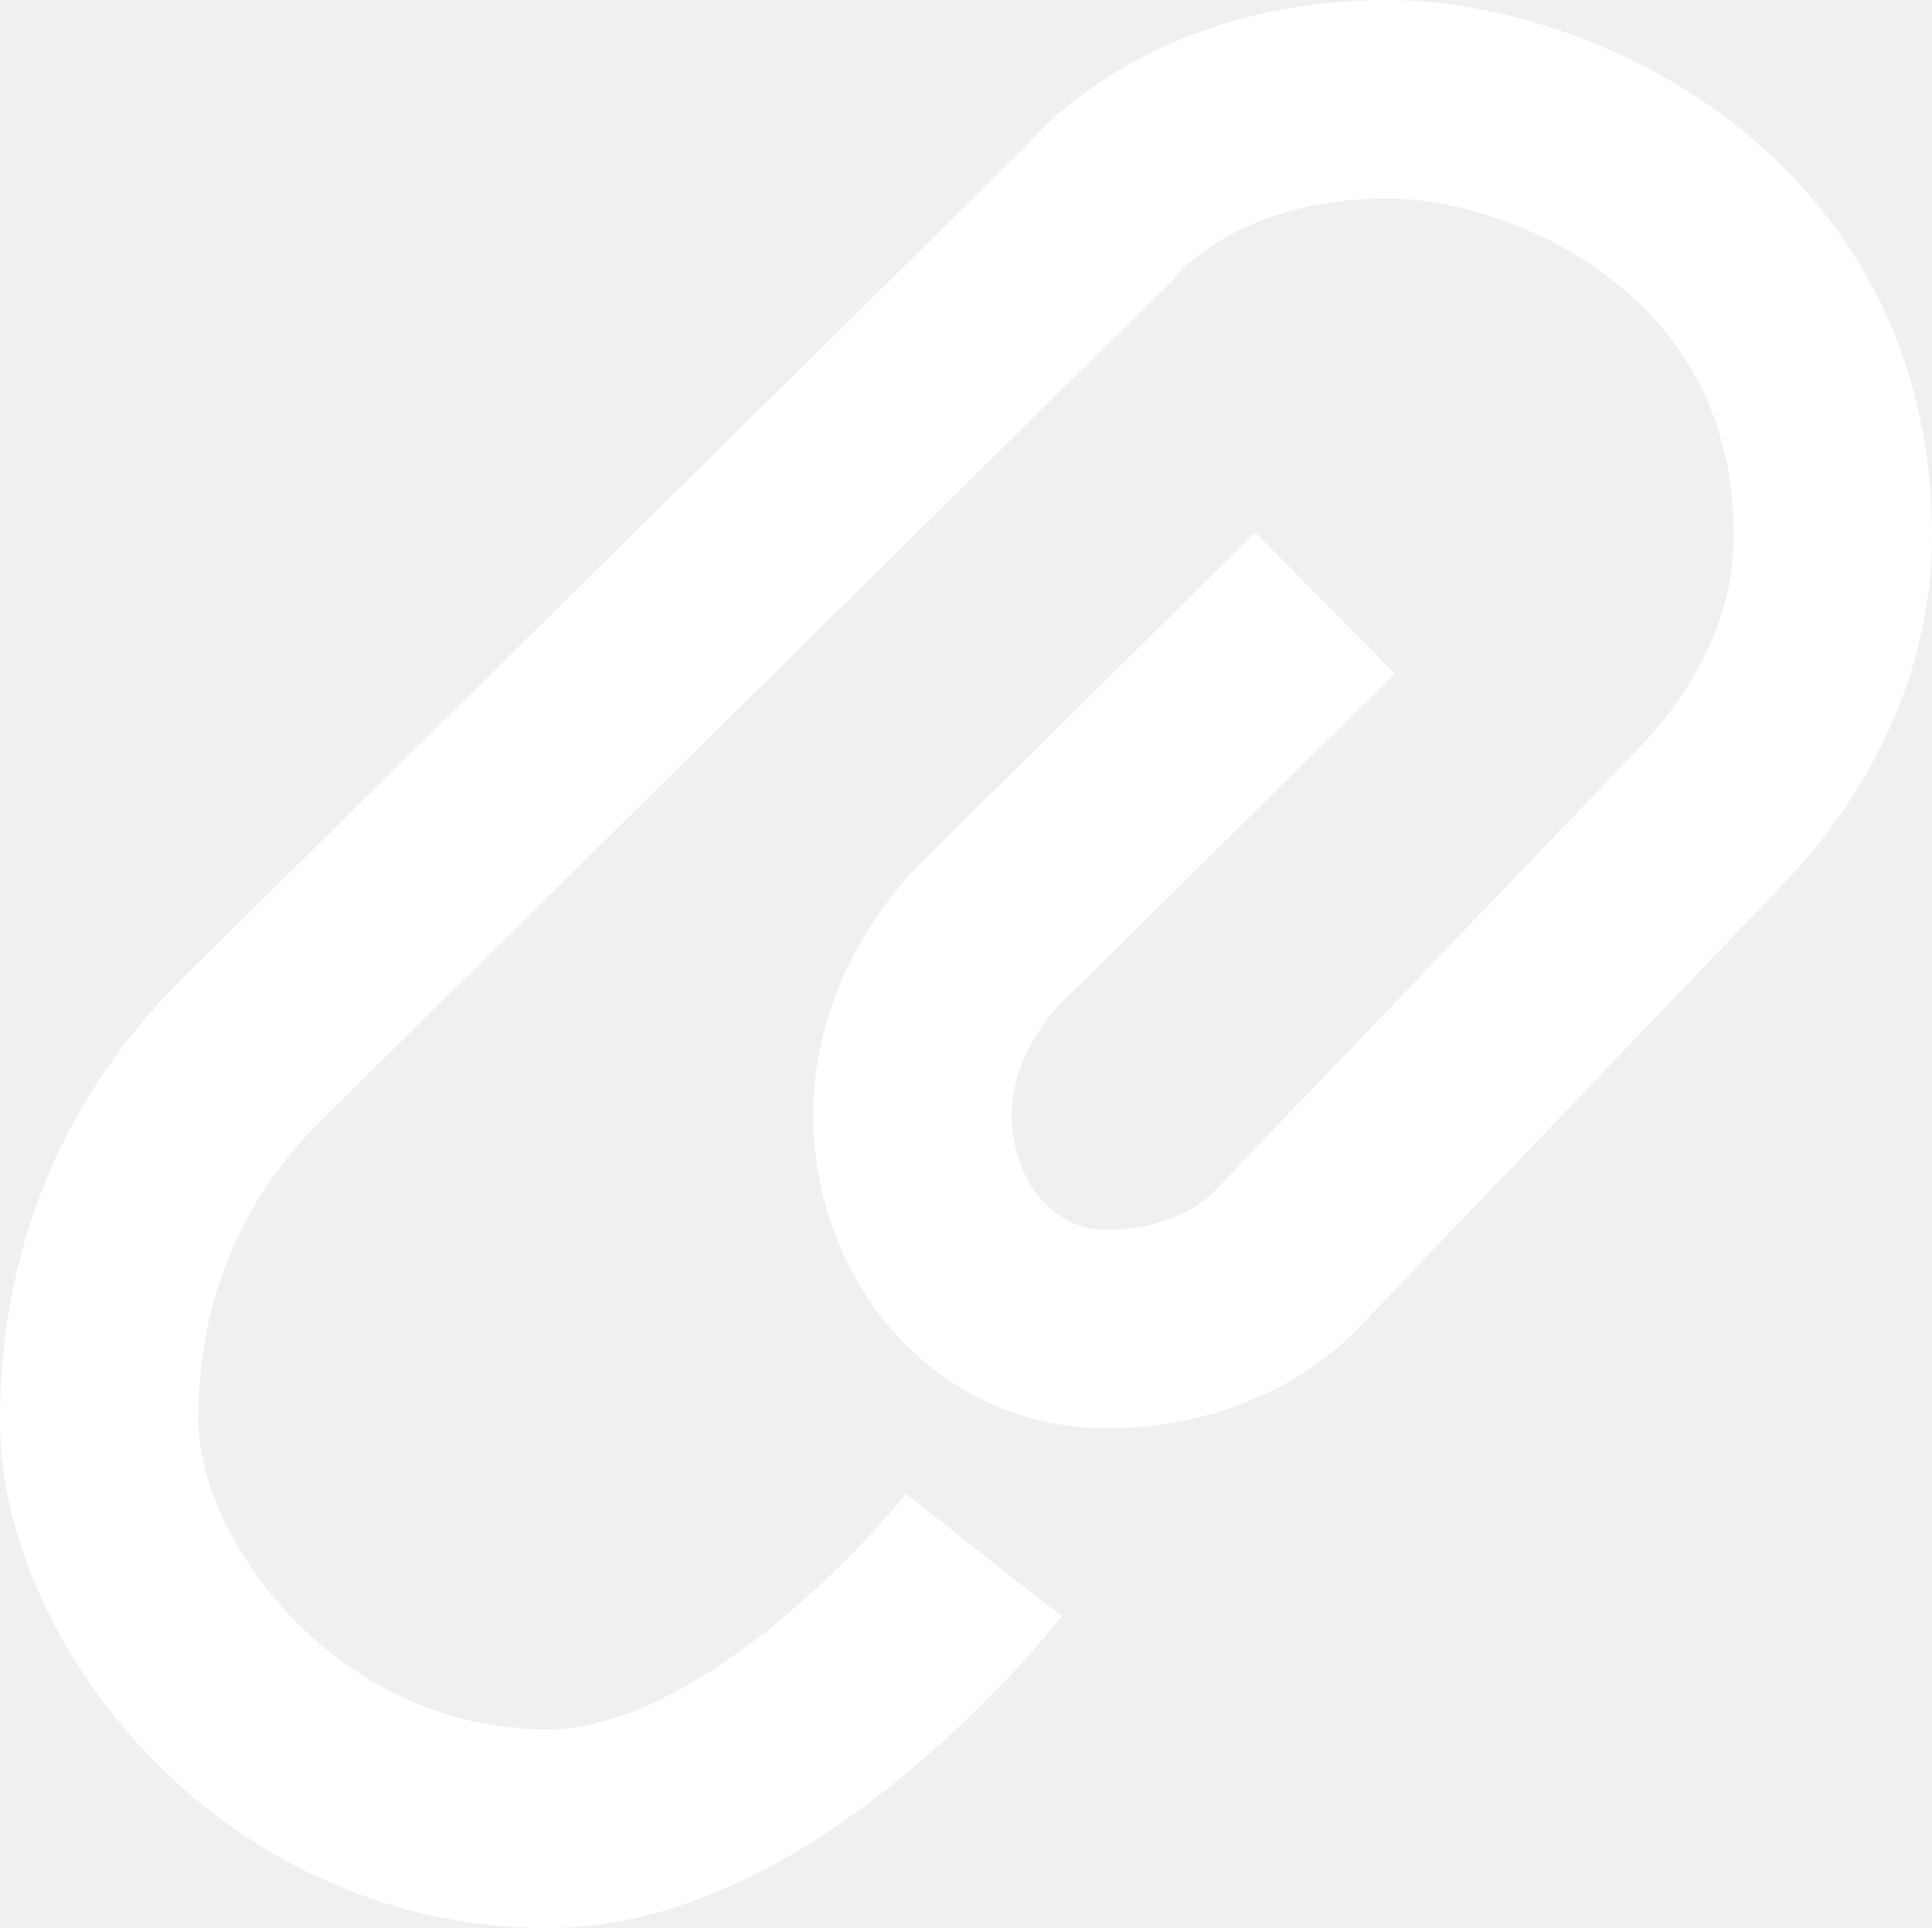
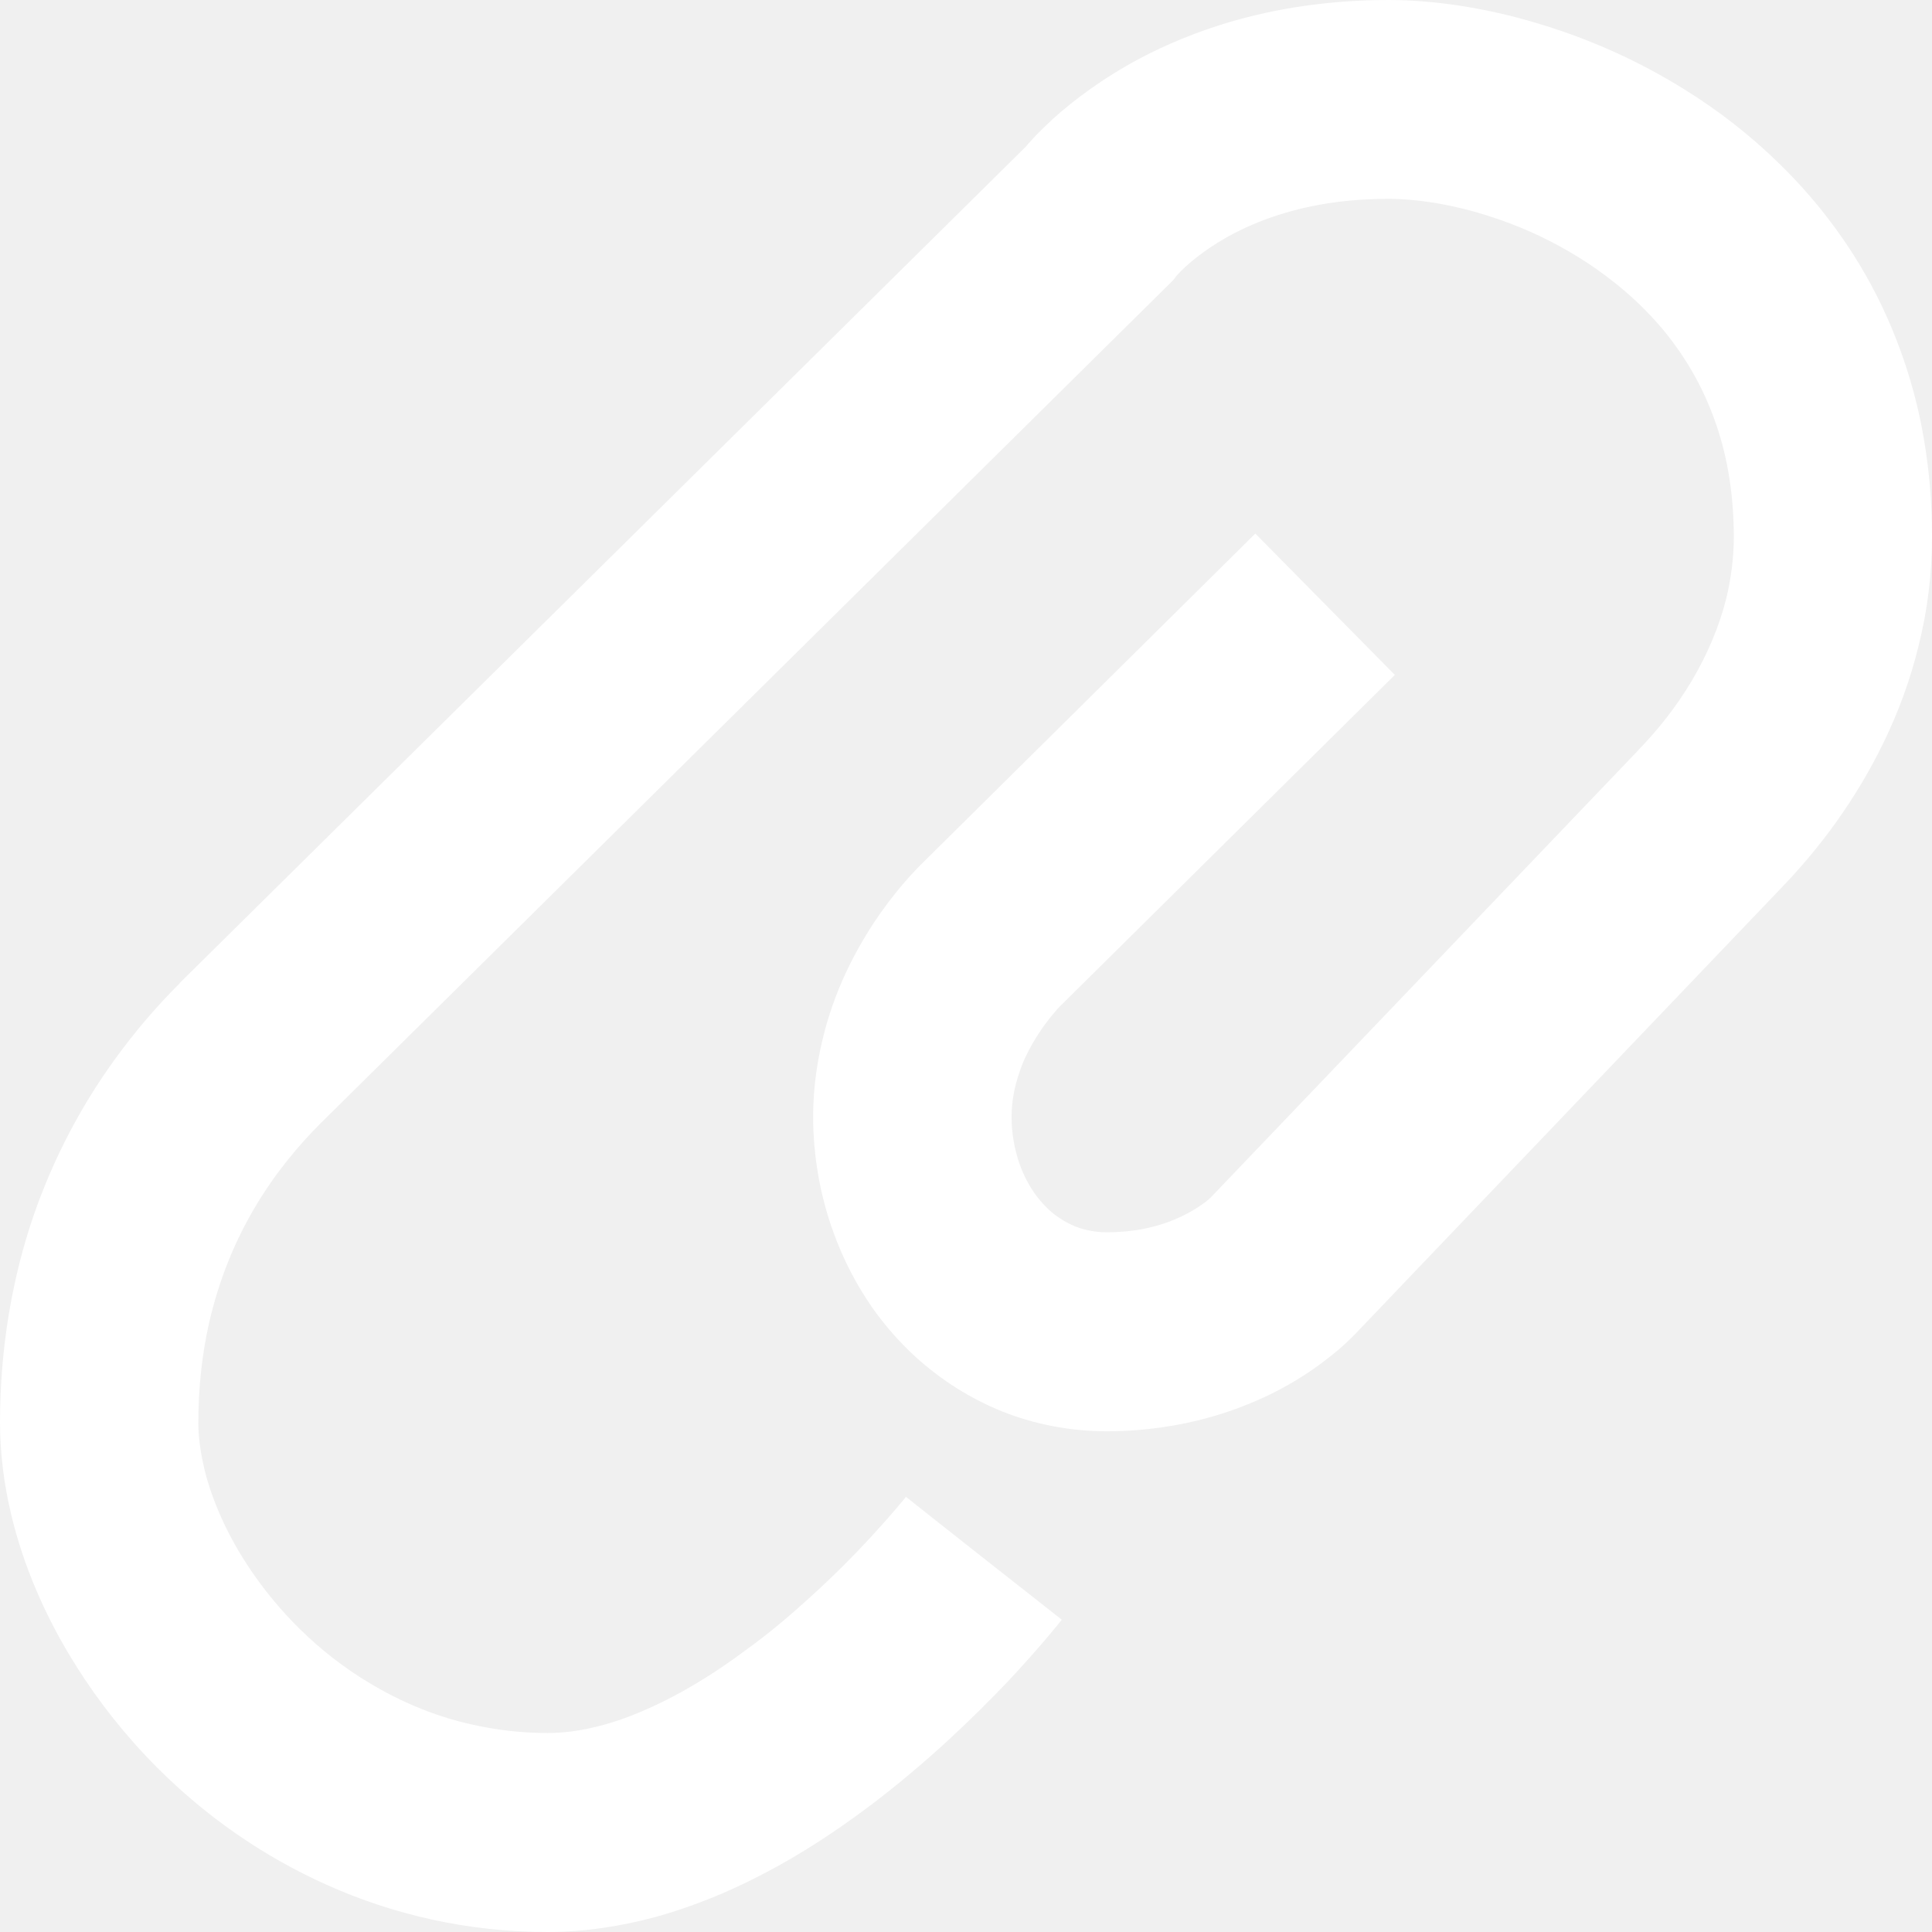
- <svg xmlns="http://www.w3.org/2000/svg" version="1.1" id="Layer_1" x="0" y="0" width="13.736" height="13.708" viewBox="0 0 13.736 13.708" style="enable-background:new 0 0 13.736 13.708">
-   <defs />
-   <g>
-     <path d="M13.629,2.874c-0.062-0.255-0.149-0.494-0.256-0.716c-0.188-0.388-0.438-0.719-0.718-0.992   c-0.21-0.206-0.438-0.382-0.672-0.527c-0.353-0.221-0.72-0.377-1.078-0.481c-0.179-0.053-0.355-0.091-0.528-0.118   C10.204,0.014,10.036,0,9.872,0C9.446,0,9.068,0.061,8.744,0.156C8.501,0.228,8.29,0.317,8.107,0.413   C7.835,0.558,7.632,0.713,7.49,0.84C7.396,0.926,7.33,0.996,7.291,1.043L1.279,6.974L1.278,6.977   C1.12,7.134,0.962,7.315,0.812,7.523C0.587,7.834,0.383,8.206,0.235,8.636C0.089,9.066,0,9.556,0,10.099   c0.001,0.216,0.028,0.432,0.079,0.645c0.088,0.371,0.246,0.734,0.461,1.075c0.161,0.256,0.354,0.5,0.578,0.724   c0.336,0.336,0.743,0.626,1.211,0.834c0.233,0.104,0.482,0.187,0.743,0.244c0.262,0.057,0.536,0.088,0.82,0.088   c0.27,0,0.529-0.042,0.774-0.108c0.214-0.06,0.418-0.138,0.609-0.229c0.338-0.16,0.642-0.357,0.914-0.562   c0.406-0.306,0.738-0.629,0.976-0.878c0.235-0.25,0.374-0.426,0.384-0.439L6.44,10.622l0,0l0.51,0.399l-0.51-0.4l0.453,0.356   l-0.452-0.356H6.44l0,0v0.001l0,0c-0.002,0.004-0.093,0.116-0.246,0.282c-0.116,0.126-0.269,0.281-0.447,0.441   c-0.133,0.121-0.28,0.245-0.437,0.358c-0.233,0.175-0.485,0.328-0.73,0.433c-0.123,0.054-0.243,0.094-0.359,0.121   c-0.115,0.027-0.225,0.04-0.328,0.04c-0.185,0-0.36-0.021-0.527-0.058c-0.293-0.063-0.561-0.182-0.803-0.336   c-0.181-0.115-0.346-0.253-0.49-0.403c-0.217-0.227-0.387-0.481-0.499-0.73c-0.056-0.125-0.098-0.246-0.124-0.36   S1.41,10.19,1.41,10.099c0-0.26,0.028-0.493,0.075-0.705C1.557,9.077,1.671,8.806,1.81,8.571c0.138-0.234,0.302-0.433,0.466-0.597   l6.065-5.986l0.023-0.03c0.009-0.01,0.042-0.048,0.104-0.1c0.096-0.08,0.252-0.191,0.48-0.282C9.063,1.53,9.195,1.489,9.348,1.459   s0.326-0.048,0.524-0.048c0.1,0,0.219,0.01,0.348,0.032c0.226,0.038,0.48,0.116,0.727,0.232c0.186,0.089,0.366,0.198,0.53,0.329   c0.124,0.097,0.238,0.207,0.34,0.327c0.152,0.182,0.277,0.388,0.366,0.629c0.09,0.241,0.143,0.518,0.144,0.848   c0,0.151-0.02,0.297-0.053,0.436c-0.053,0.21-0.139,0.407-0.248,0.59s-0.241,0.348-0.376,0.486l-0.001,0.002L8.609,8.496   C8.604,8.5,8.586,8.519,8.553,8.542C8.501,8.579,8.418,8.63,8.306,8.671C8.194,8.712,8.052,8.744,7.869,8.744   c-0.051,0-0.098-0.006-0.141-0.016c-0.075-0.017-0.14-0.047-0.202-0.09c-0.046-0.03-0.089-0.071-0.13-0.118   C7.336,8.449,7.284,8.359,7.248,8.257C7.213,8.155,7.192,8.043,7.192,7.926c0-0.111,0.021-0.216,0.055-0.314   c0.024-0.075,0.058-0.145,0.094-0.207C7.396,7.31,7.455,7.231,7.498,7.183C7.52,7.156,7.537,7.14,7.546,7.13   C7.55,7.127,7.553,7.125,7.554,7.123l0.008-0.008l2.355-2.326L8.925,3.786L6.593,6.09c-0.025,0.024-0.072,0.07-0.13,0.134   c-0.115,0.128-0.278,0.334-0.42,0.618C5.973,6.983,5.907,7.146,5.86,7.328C5.813,7.51,5.781,7.711,5.781,7.926   c0.001,0.281,0.05,0.557,0.143,0.814c0.069,0.193,0.164,0.376,0.282,0.545c0.09,0.126,0.193,0.243,0.31,0.349   c0.176,0.158,0.38,0.289,0.609,0.381c0.229,0.091,0.482,0.141,0.744,0.141c0.273,0,0.521-0.04,0.735-0.1   c0.161-0.045,0.304-0.103,0.427-0.162C9.217,9.803,9.359,9.704,9.46,9.623c0.09-0.07,0.146-0.128,0.174-0.156l3.03-3.166   c0.268-0.277,0.53-0.623,0.732-1.041c0.101-0.209,0.186-0.436,0.245-0.679c0.061-0.242,0.095-0.503,0.095-0.772   C13.736,3.479,13.699,3.167,13.629,2.874z M8.362,1.96L8.362,1.96L8.362,1.96L8.362,1.96z" style="fill:#FFFFFF" />
-     <polygon points="12.666,6.299 12.664,6.301 12.664,6.301  " style="fill:#FFFFFF" />
+ <svg xmlns="http://www.w3.org/2000/svg" version="1.1" id="Layer_1" x="0" y="0" width="20" height="20" viewBox="0 0 20 20">
+   <defs id="defs3" />
+   <g id="g5" transform="scale(1.456028,1.458896)">
+     <path d="M 13.629,2.874 C 13.567,2.619 13.48,2.38 13.373,2.158 13.185,1.77 12.935,1.439 12.655,1.166 12.445,0.96 12.217,0.784 11.983,0.639 11.63,0.418 11.263,0.262 10.905,0.158 10.726,0.105 10.55,0.067 10.377,0.04 10.204,0.014 10.036,0 9.872,0 9.446,0 9.068,0.061 8.744,0.156 8.501,0.228 8.29,0.317 8.107,0.413 7.835,0.558 7.632,0.713 7.49,0.84 7.396,0.926 7.33,0.996 7.291,1.043 L 1.279,6.974 1.278,6.977 C 1.12,7.134 0.962,7.315 0.812,7.523 0.587,7.834 0.383,8.206 0.235,8.636 0.089,9.066 0,9.556 0,10.099 c 0.001,0.216 0.028,0.432 0.079,0.645 0.088,0.371 0.246,0.734 0.461,1.075 0.161,0.256 0.354,0.5 0.578,0.724 0.336,0.336 0.743,0.626 1.211,0.834 0.233,0.104 0.482,0.187 0.743,0.244 0.262,0.057 0.536,0.088 0.82,0.088 0.27,0 0.529,-0.042 0.774,-0.108 0.214,-0.06 0.418,-0.138 0.609,-0.229 0.338,-0.16 0.642,-0.357 0.914,-0.562 0.406,-0.306 0.738,-0.629 0.976,-0.878 0.235,-0.25 0.374,-0.426 0.384,-0.439 l -1.109,-0.871 0,0 0.51,0.399 -0.51,-0.4 0.453,0.356 -0.452,-0.356 H 6.44 l 0,0 v 10e-4 l 0,0 C 6.438,10.626 6.347,10.738 6.194,10.904 6.078,11.03 5.925,11.185 5.747,11.345 5.614,11.466 5.467,11.59 5.31,11.703 5.077,11.878 4.825,12.031 4.58,12.136 4.457,12.19 4.337,12.23 4.221,12.257 c -0.115,0.027 -0.225,0.04 -0.328,0.04 -0.185,0 -0.36,-0.021 -0.527,-0.058 C 3.073,12.176 2.805,12.057 2.563,11.903 2.382,11.788 2.217,11.65 2.073,11.5 1.856,11.273 1.686,11.019 1.574,10.77 1.518,10.645 1.476,10.524 1.45,10.41 1.424,10.296 1.41,10.19 1.41,10.099 1.41,9.839 1.438,9.606 1.485,9.394 1.557,9.077 1.671,8.806 1.81,8.571 1.948,8.337 2.112,8.138 2.276,7.974 L 8.341,1.988 8.364,1.958 C 8.373,1.948 8.406,1.91 8.468,1.858 8.564,1.778 8.72,1.667 8.948,1.576 9.063,1.53 9.195,1.489 9.348,1.459 9.501,1.429 9.674,1.411 9.872,1.411 c 0.1,0 0.219,0.01 0.348,0.032 0.226,0.038 0.48,0.116 0.727,0.232 0.186,0.089 0.366,0.198 0.53,0.329 0.124,0.097 0.238,0.207 0.34,0.327 0.152,0.182 0.277,0.388 0.366,0.629 0.09,0.241 0.143,0.518 0.144,0.848 0,0.151 -0.02,0.297 -0.053,0.436 -0.053,0.21 -0.139,0.407 -0.248,0.59 C 11.917,5.017 11.785,5.182 11.65,5.32 L 11.649,5.322 8.609,8.496 C 8.604,8.5 8.586,8.519 8.553,8.542 8.501,8.579 8.418,8.63 8.306,8.671 8.194,8.712 8.052,8.744 7.869,8.744 7.818,8.744 7.771,8.738 7.728,8.728 7.653,8.711 7.588,8.681 7.526,8.638 7.48,8.608 7.437,8.567 7.396,8.52 7.336,8.449 7.284,8.359 7.248,8.257 7.213,8.155 7.192,8.043 7.192,7.926 7.192,7.815 7.213,7.71 7.247,7.612 7.271,7.537 7.305,7.467 7.341,7.405 7.396,7.31 7.455,7.231 7.498,7.183 7.52,7.156 7.537,7.14 7.546,7.13 7.55,7.127 7.553,7.125 7.554,7.123 L 7.562,7.115 9.917,4.789 8.925,3.786 6.593,6.09 C 6.568,6.114 6.521,6.16 6.463,6.224 6.348,6.352 6.185,6.558 6.043,6.842 5.973,6.983 5.907,7.146 5.86,7.328 5.813,7.51 5.781,7.711 5.781,7.926 c 0.001,0.281 0.05,0.557 0.143,0.814 0.069,0.193 0.164,0.376 0.282,0.545 0.09,0.126 0.193,0.243 0.31,0.349 0.176,0.158 0.38,0.289 0.609,0.381 0.229,0.091 0.482,0.141 0.744,0.141 0.273,0 0.521,-0.04 0.735,-0.1 C 8.765,10.011 8.908,9.953 9.031,9.894 9.217,9.803 9.359,9.704 9.46,9.623 9.55,9.553 9.606,9.495 9.634,9.467 l 3.03,-3.166 c 0.268,-0.277 0.53,-0.623 0.732,-1.041 0.101,-0.209 0.186,-0.436 0.245,-0.679 0.061,-0.242 0.095,-0.503 0.095,-0.772 0,-0.33 -0.037,-0.642 -0.107,-0.935 z M 8.362,1.96 l 0,0 0,0 0,0 z" id="path7" style="fill:#ffffff" />
+     <polygon points="12.664,6.301 12.664,6.301 12.666,6.299 " id="polygon9" style="fill:#ffffff" />
  </g>
</svg>
